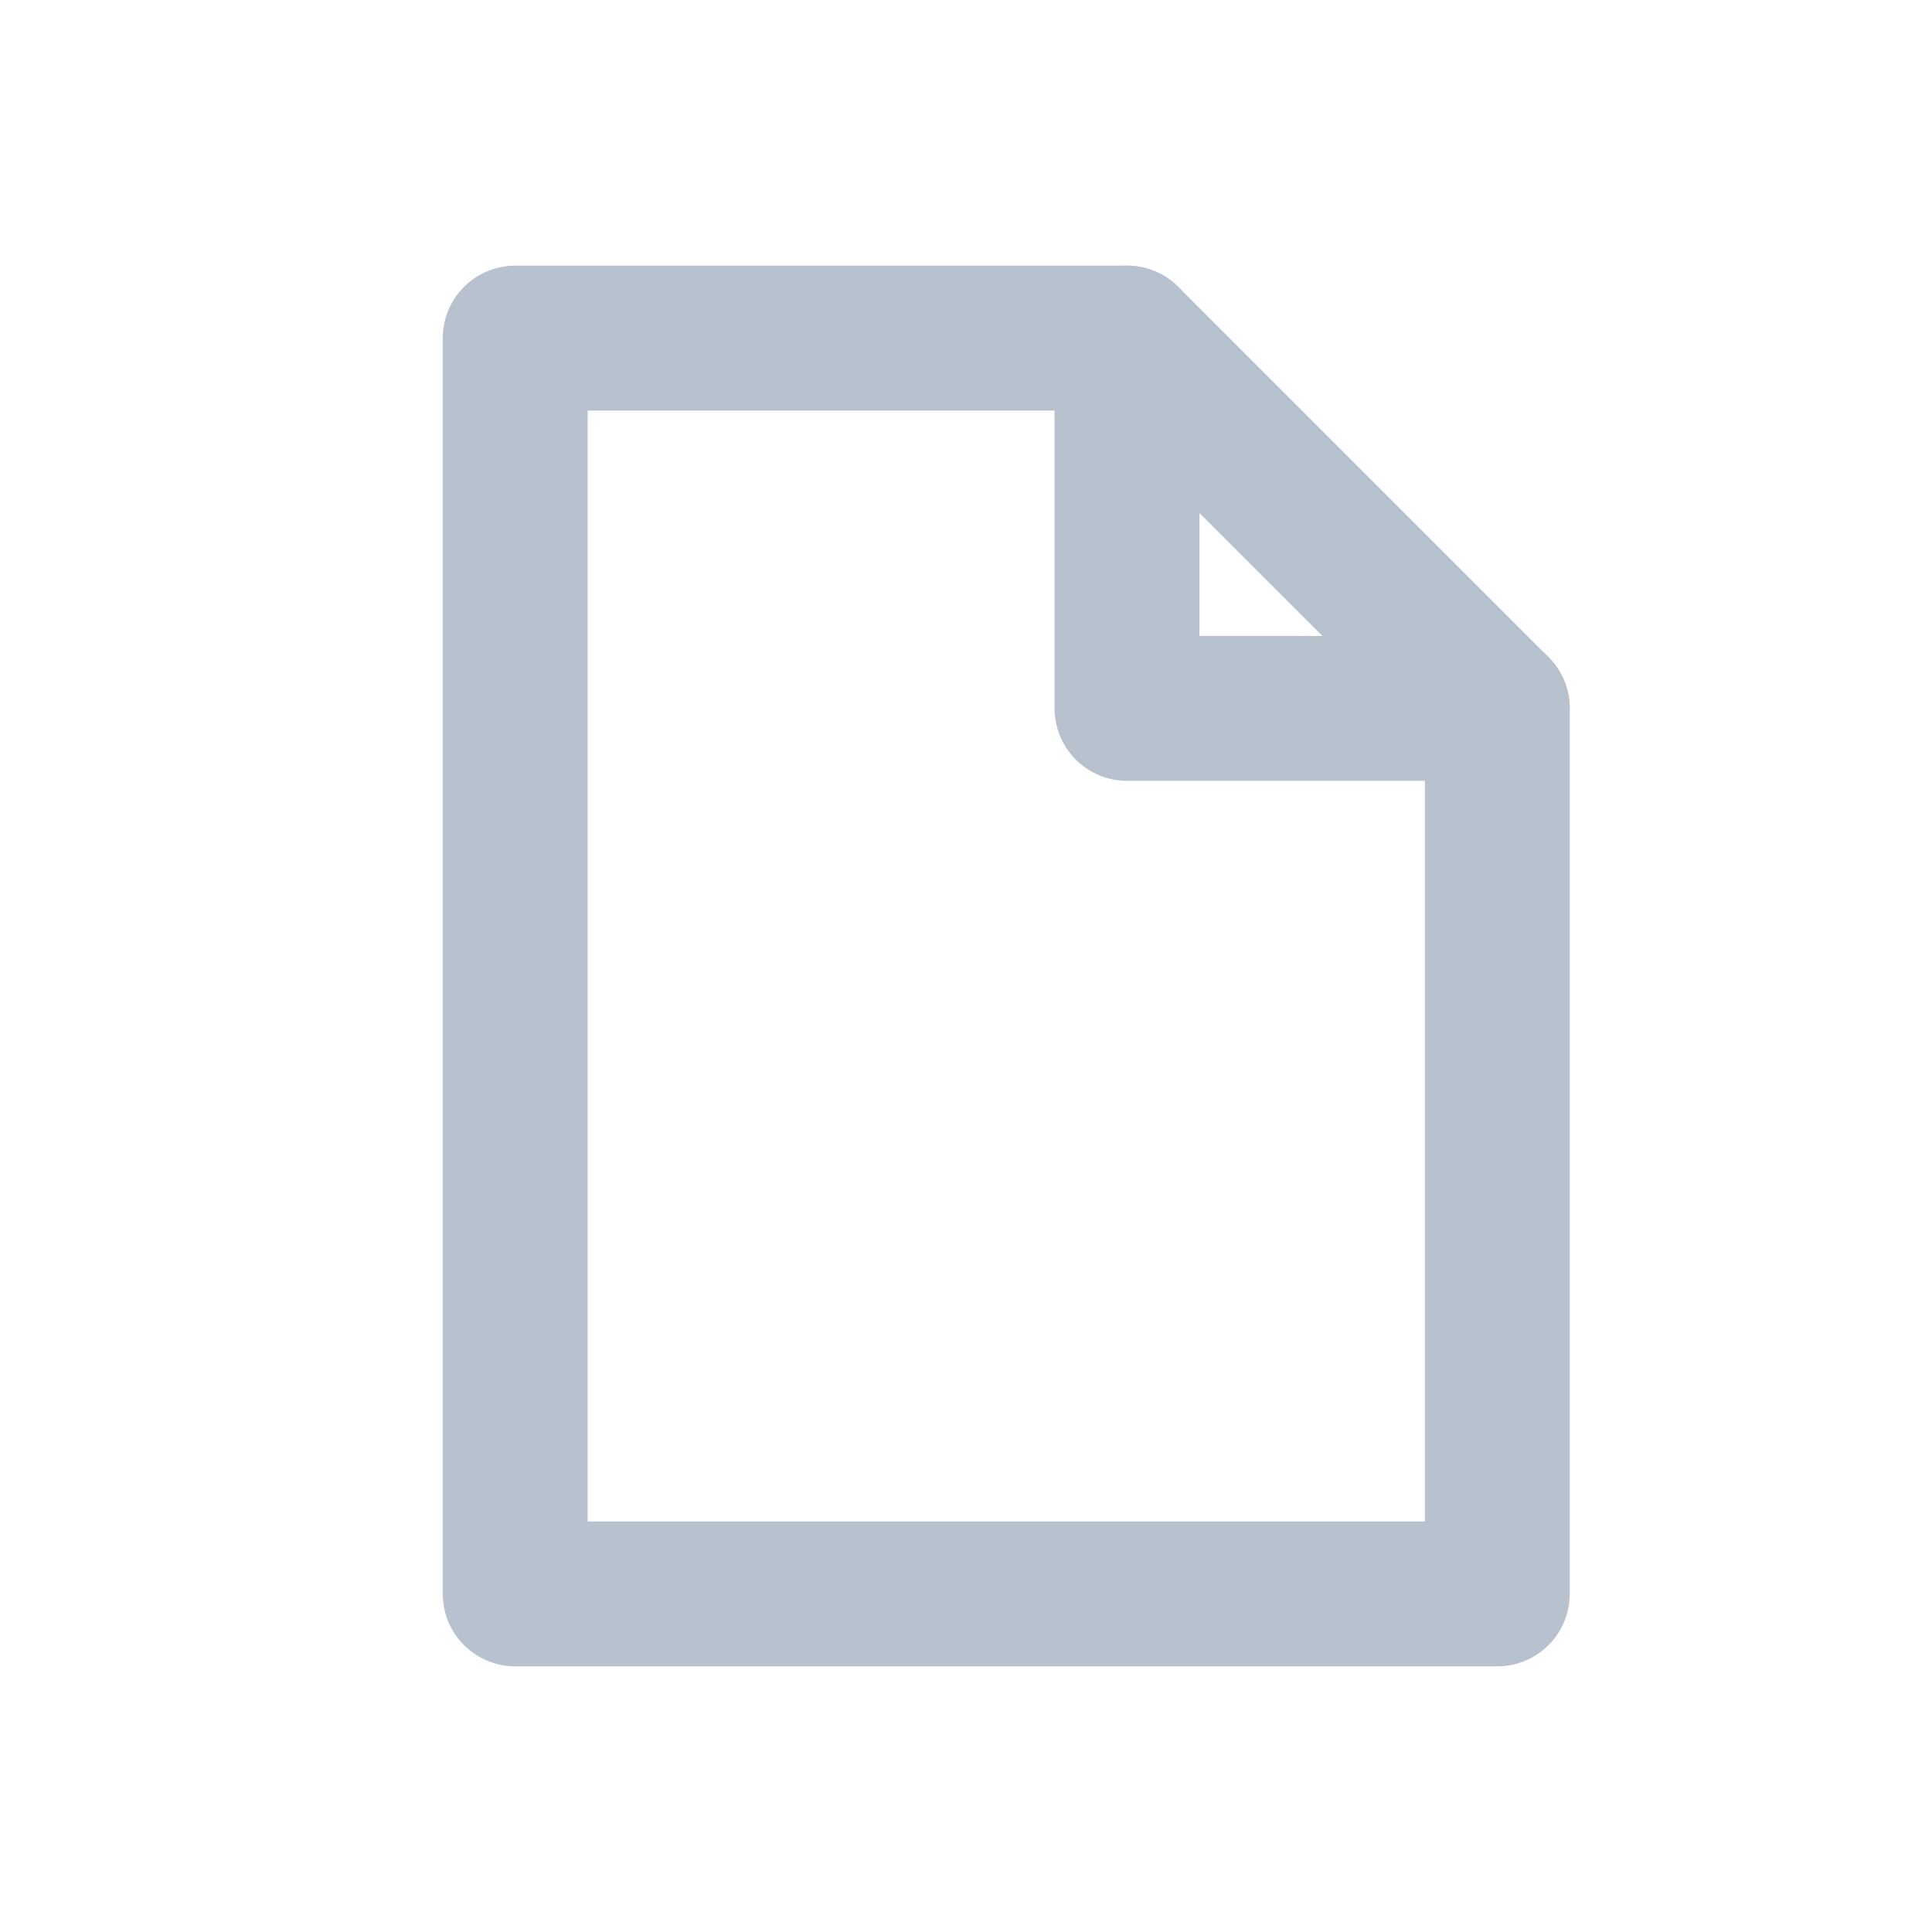
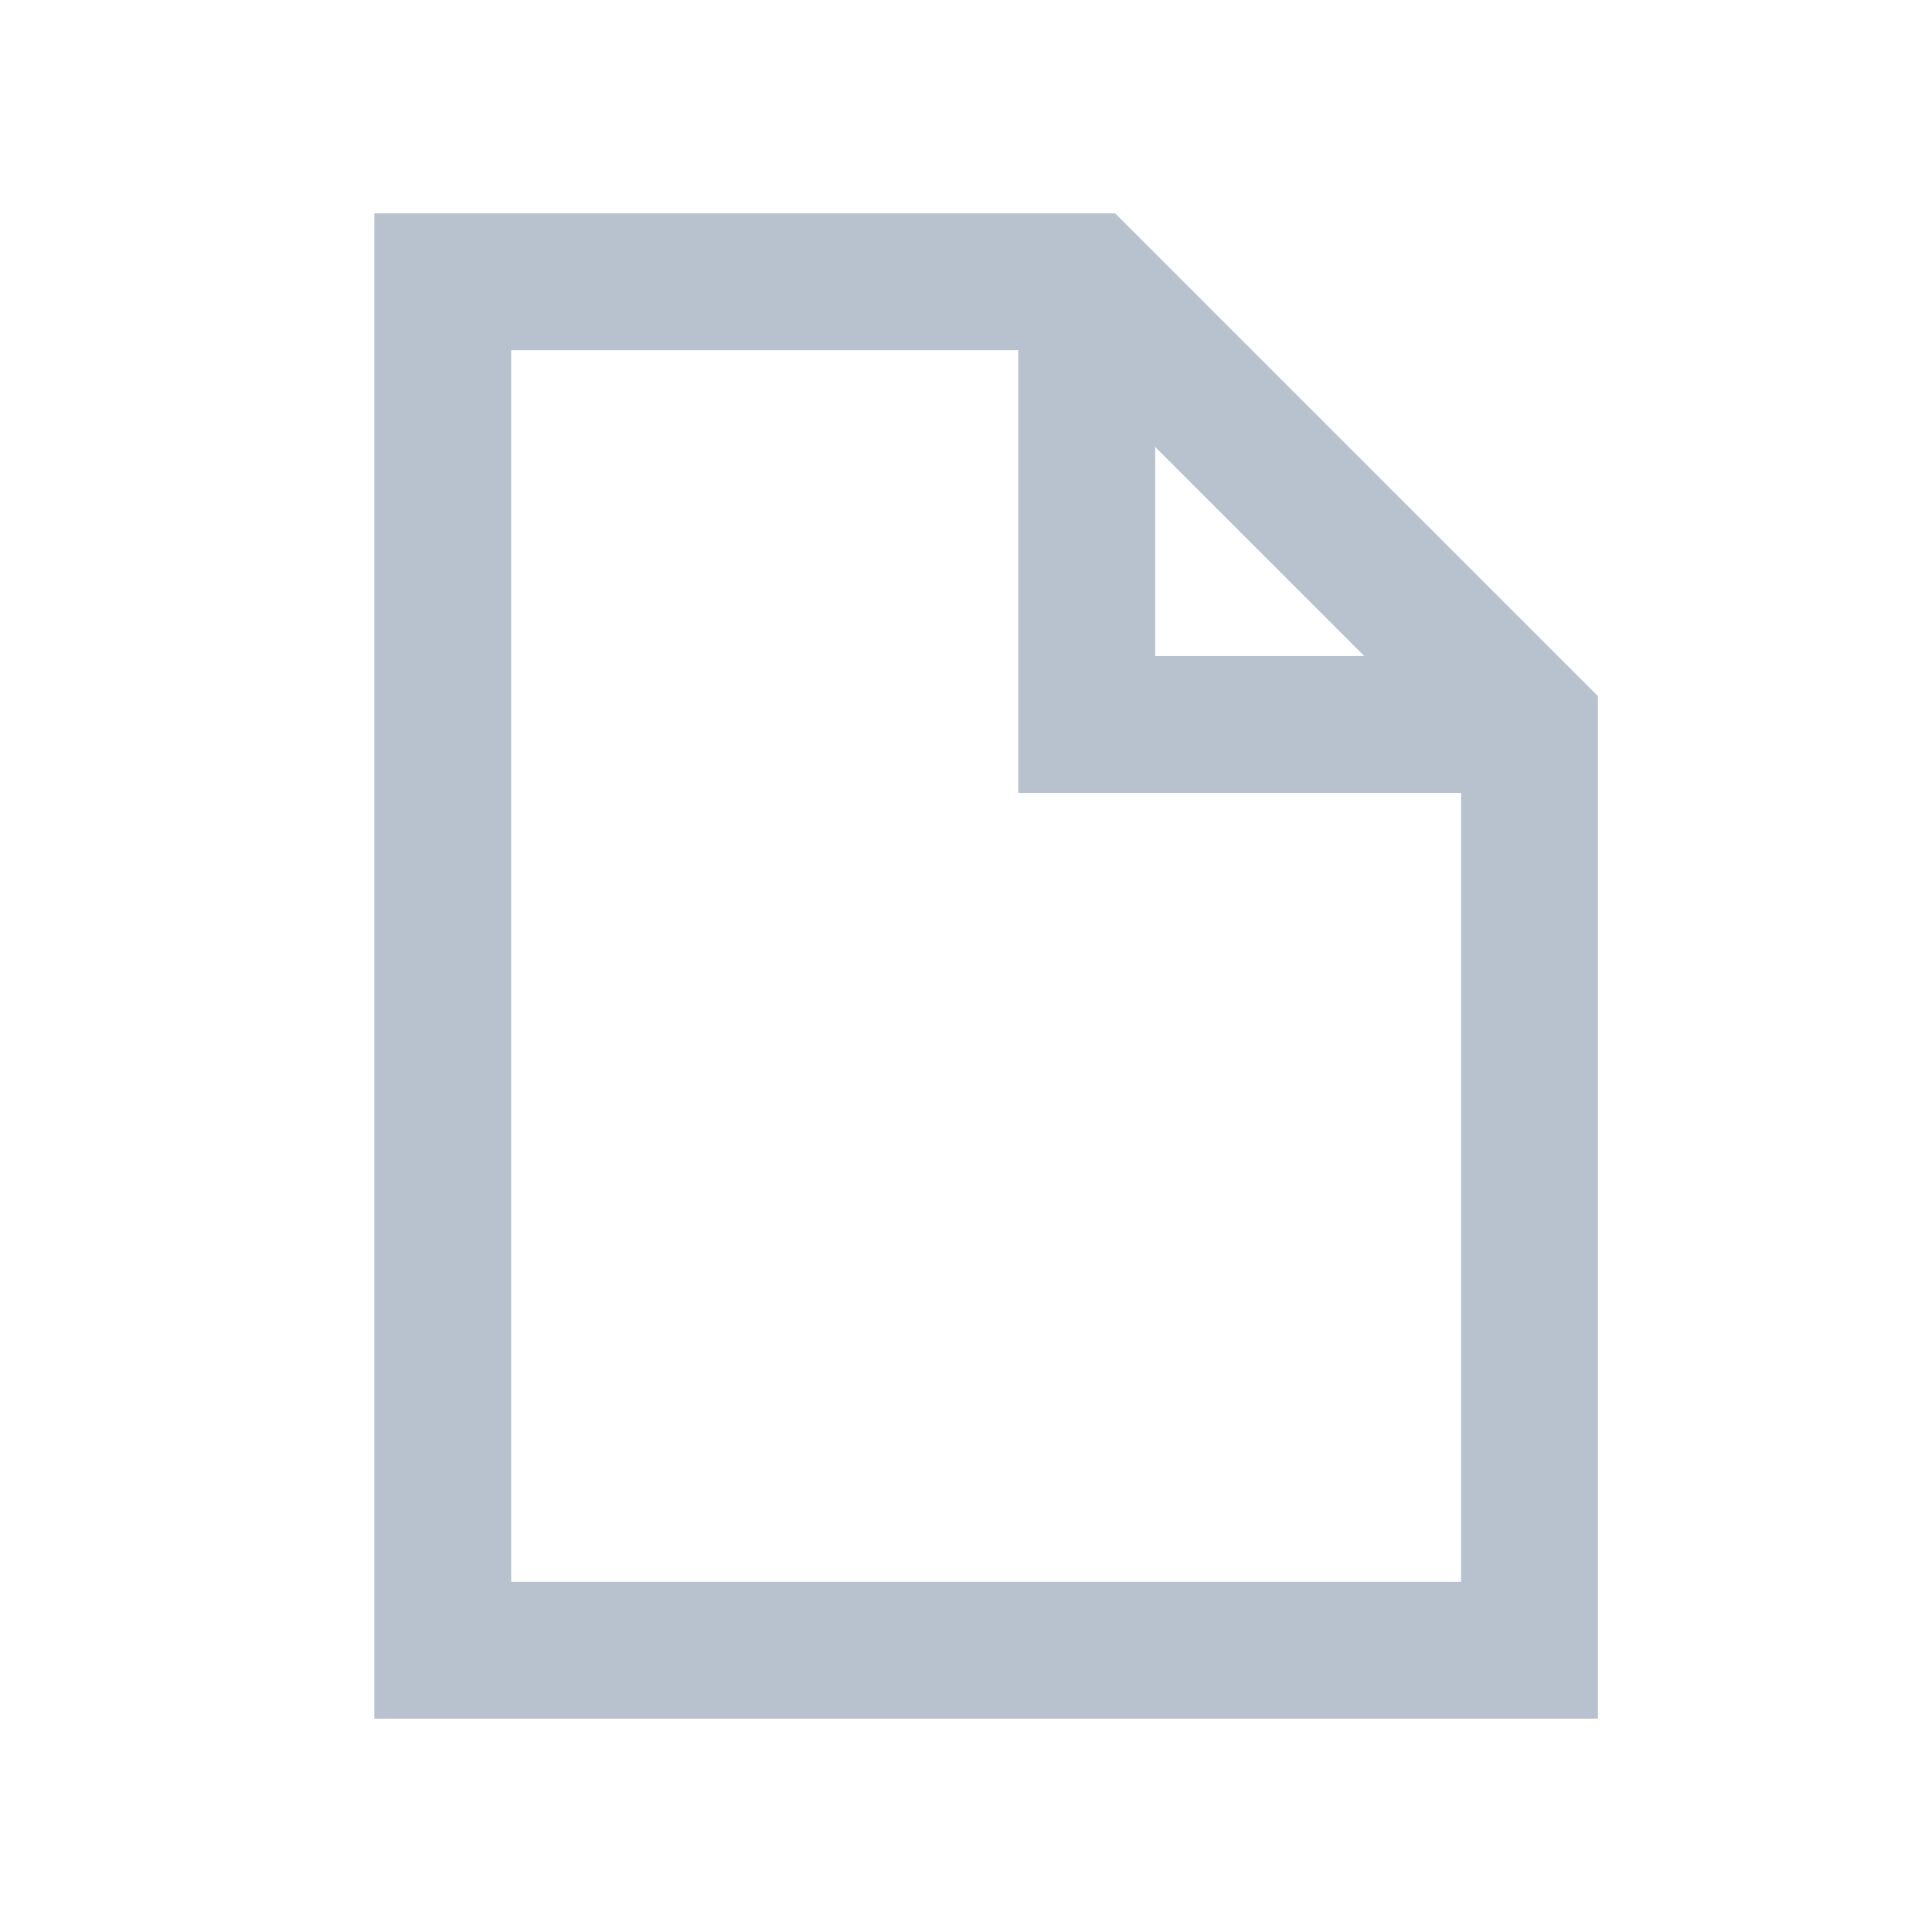
- <svg xmlns="http://www.w3.org/2000/svg" width="24" height="24" viewBox="0 0 24 24">
-   <path d="M6.4 4.2 H14 L18.6 8.8 V19.8 H6.4 Z" fill="none" stroke="#B8C2CE" stroke-width="1.8" stroke-linecap="round" stroke-linejoin="round" />
-   <path d="M14 4.2 V8.8 H18.6" fill="none" stroke="#B8C2CE" stroke-width="1.8" stroke-linecap="round" stroke-linejoin="round" />
+ <svg xmlns="http://www.w3.org/2000/svg" width="24" height="24" viewBox="0 0 24 24" stroke-linecap="butt" stroke-linejoin="miter">
+   <path d="M5.5 3.5 H13.5 L19 9 V20.5 H5.5 Z" fill="none" stroke="#B8C2CE" stroke-width="1.7" />
+   <path d="M13.5 3.5 V9 H19" fill="none" stroke="#B8C2CE" stroke-width="1.7" />
</svg>
